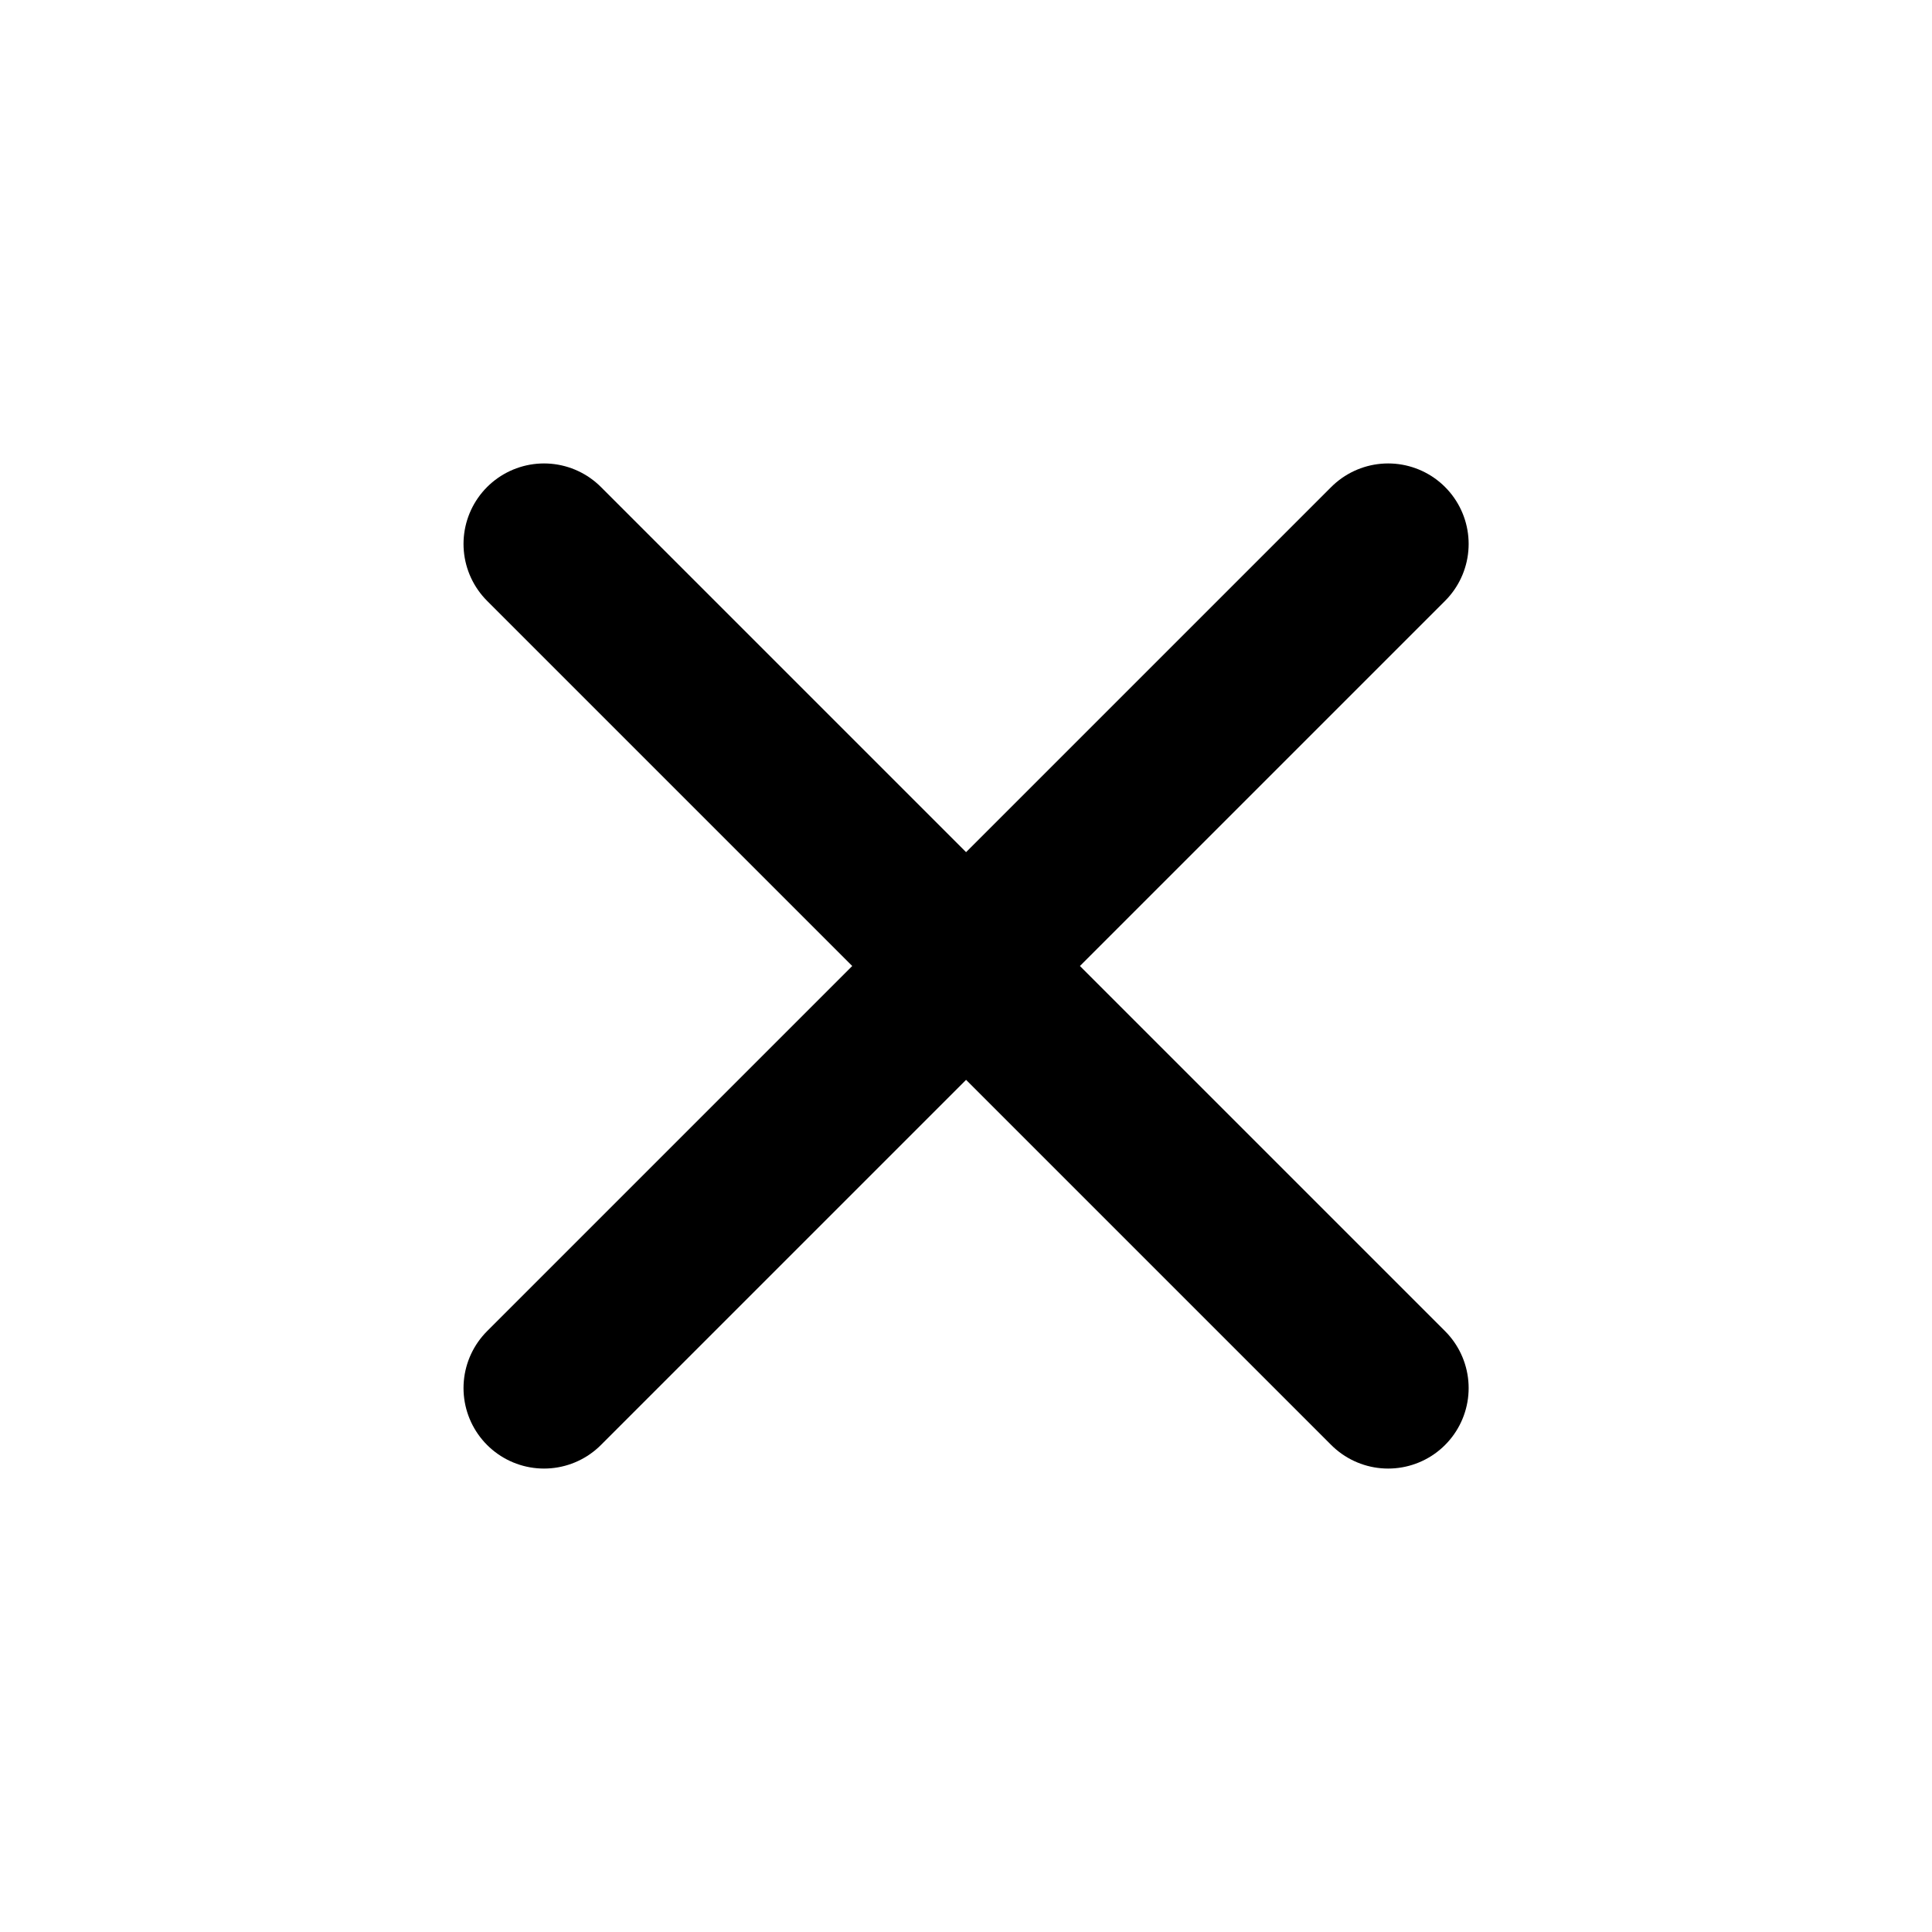
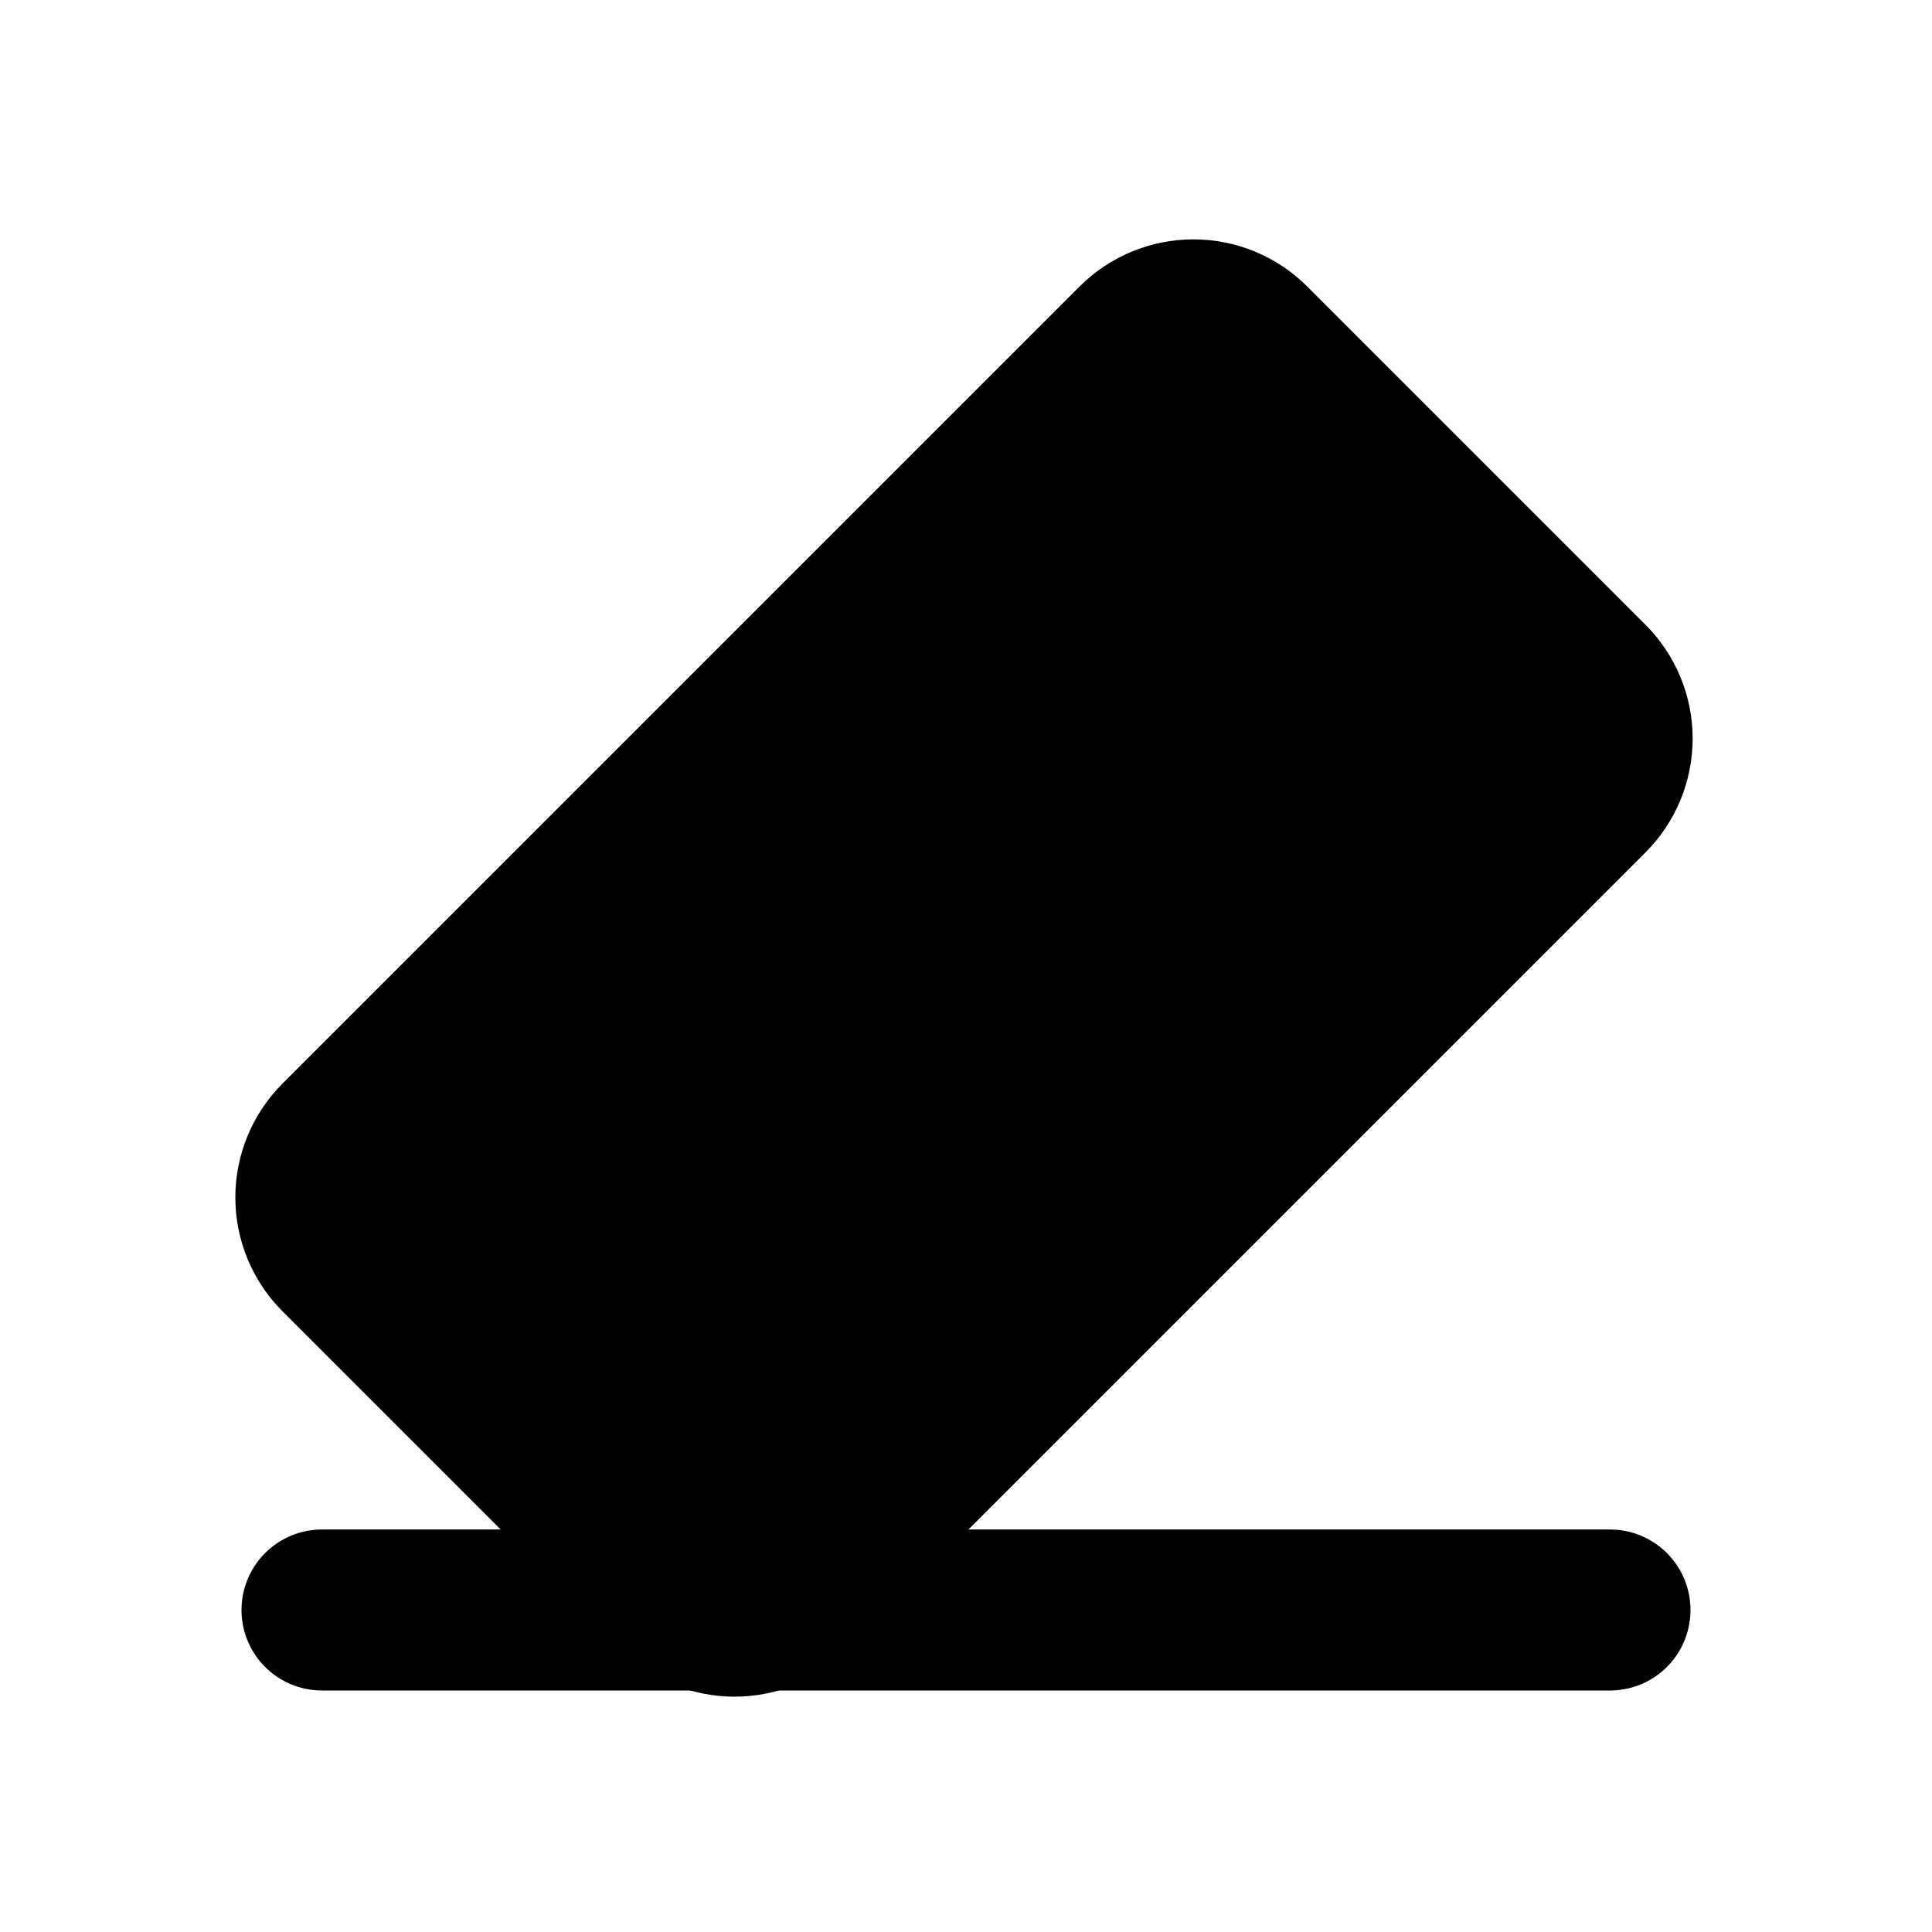
- <svg xmlns="http://www.w3.org/2000/svg" width="24px" height="24px" stroke-width="2" viewBox="0 0 24 24" fill="none" color="#000000">
-   <path d="M6.758 17.243L12.001 12M17.244 6.757L12.001 12M12.001 12L6.758 6.757M12.001 12L17.244 17.243" stroke="#000000" stroke-width="2" stroke-linecap="round" stroke-linejoin="round" />
+ <svg xmlns="http://www.w3.org/2000/svg" width="20px" height="20px" viewBox="0 0 24 24" fill="none">
+   <path d="M16.24 3.56l4.2 4.2a2 2 0 0 1 0 2.83l-9.9 9.9a2 2 0 0 1-2.83 0l-4.2-4.2a2 2 0 0 1 0-2.83l9.9-9.9a2 2 0 0 1 2.83 0z" fill="#000000" />
+   <path d="M4 20h16" stroke="#000000" stroke-width="2" stroke-linecap="round" />
</svg>
